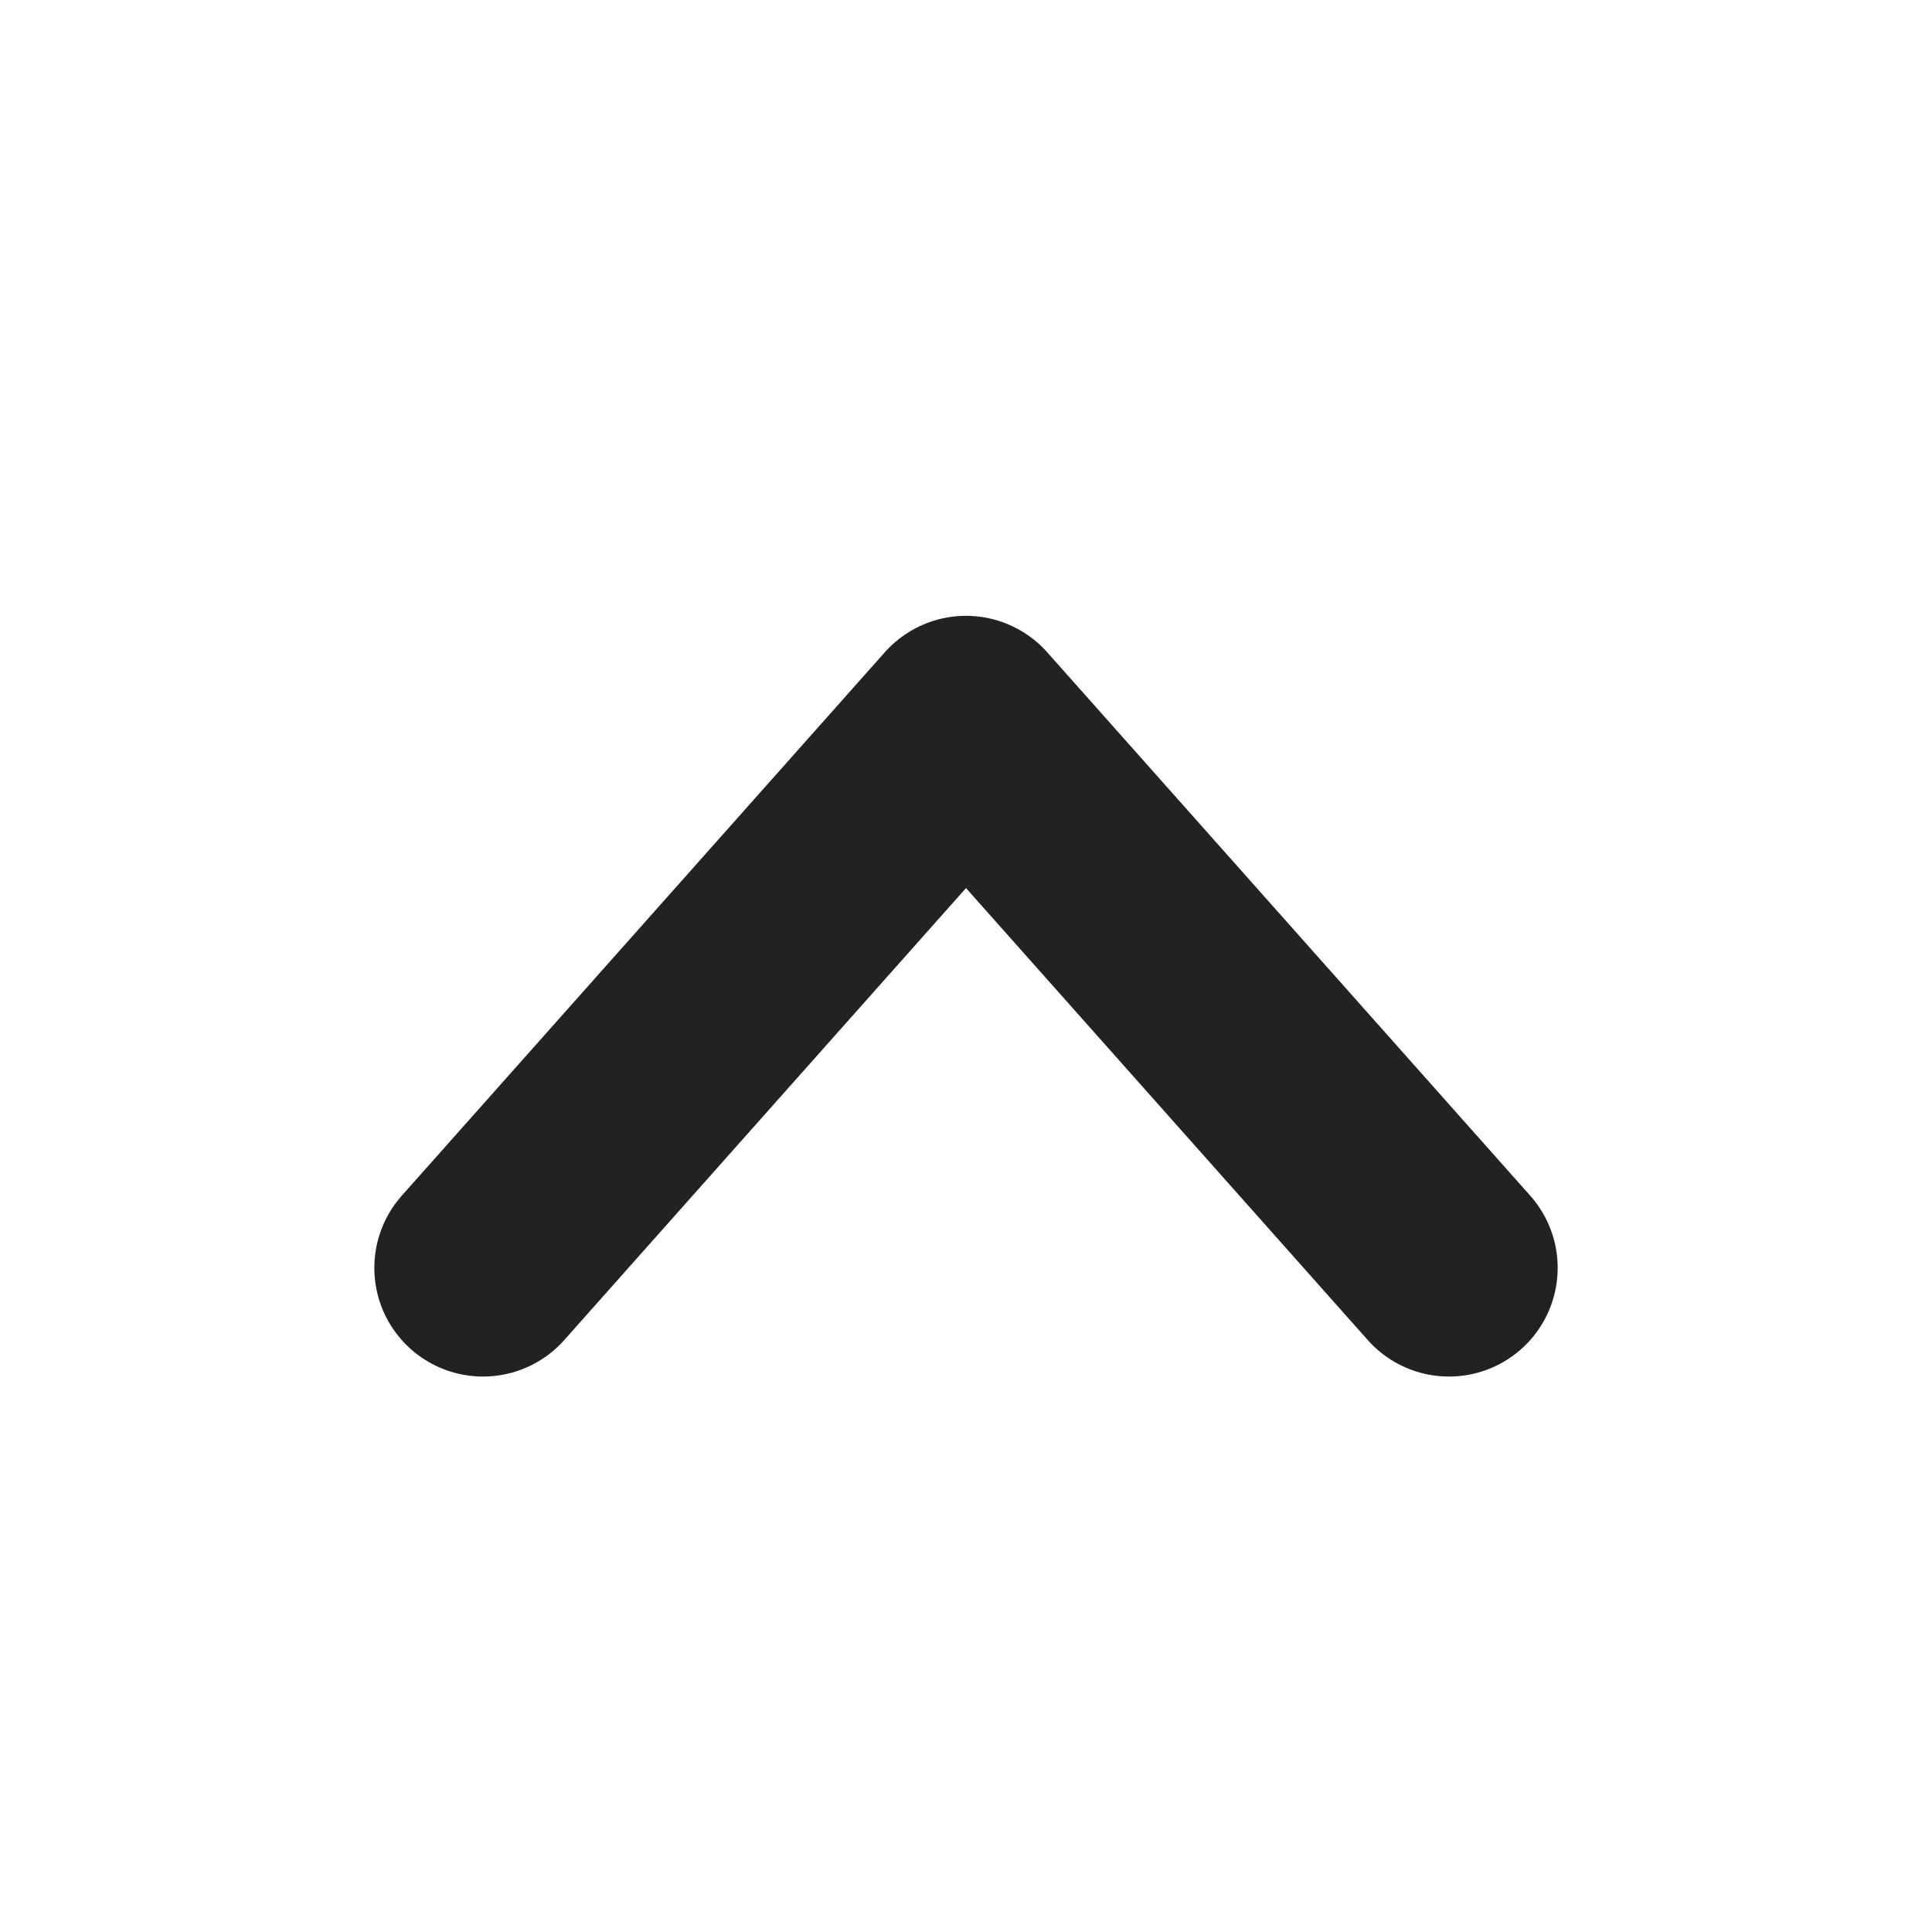
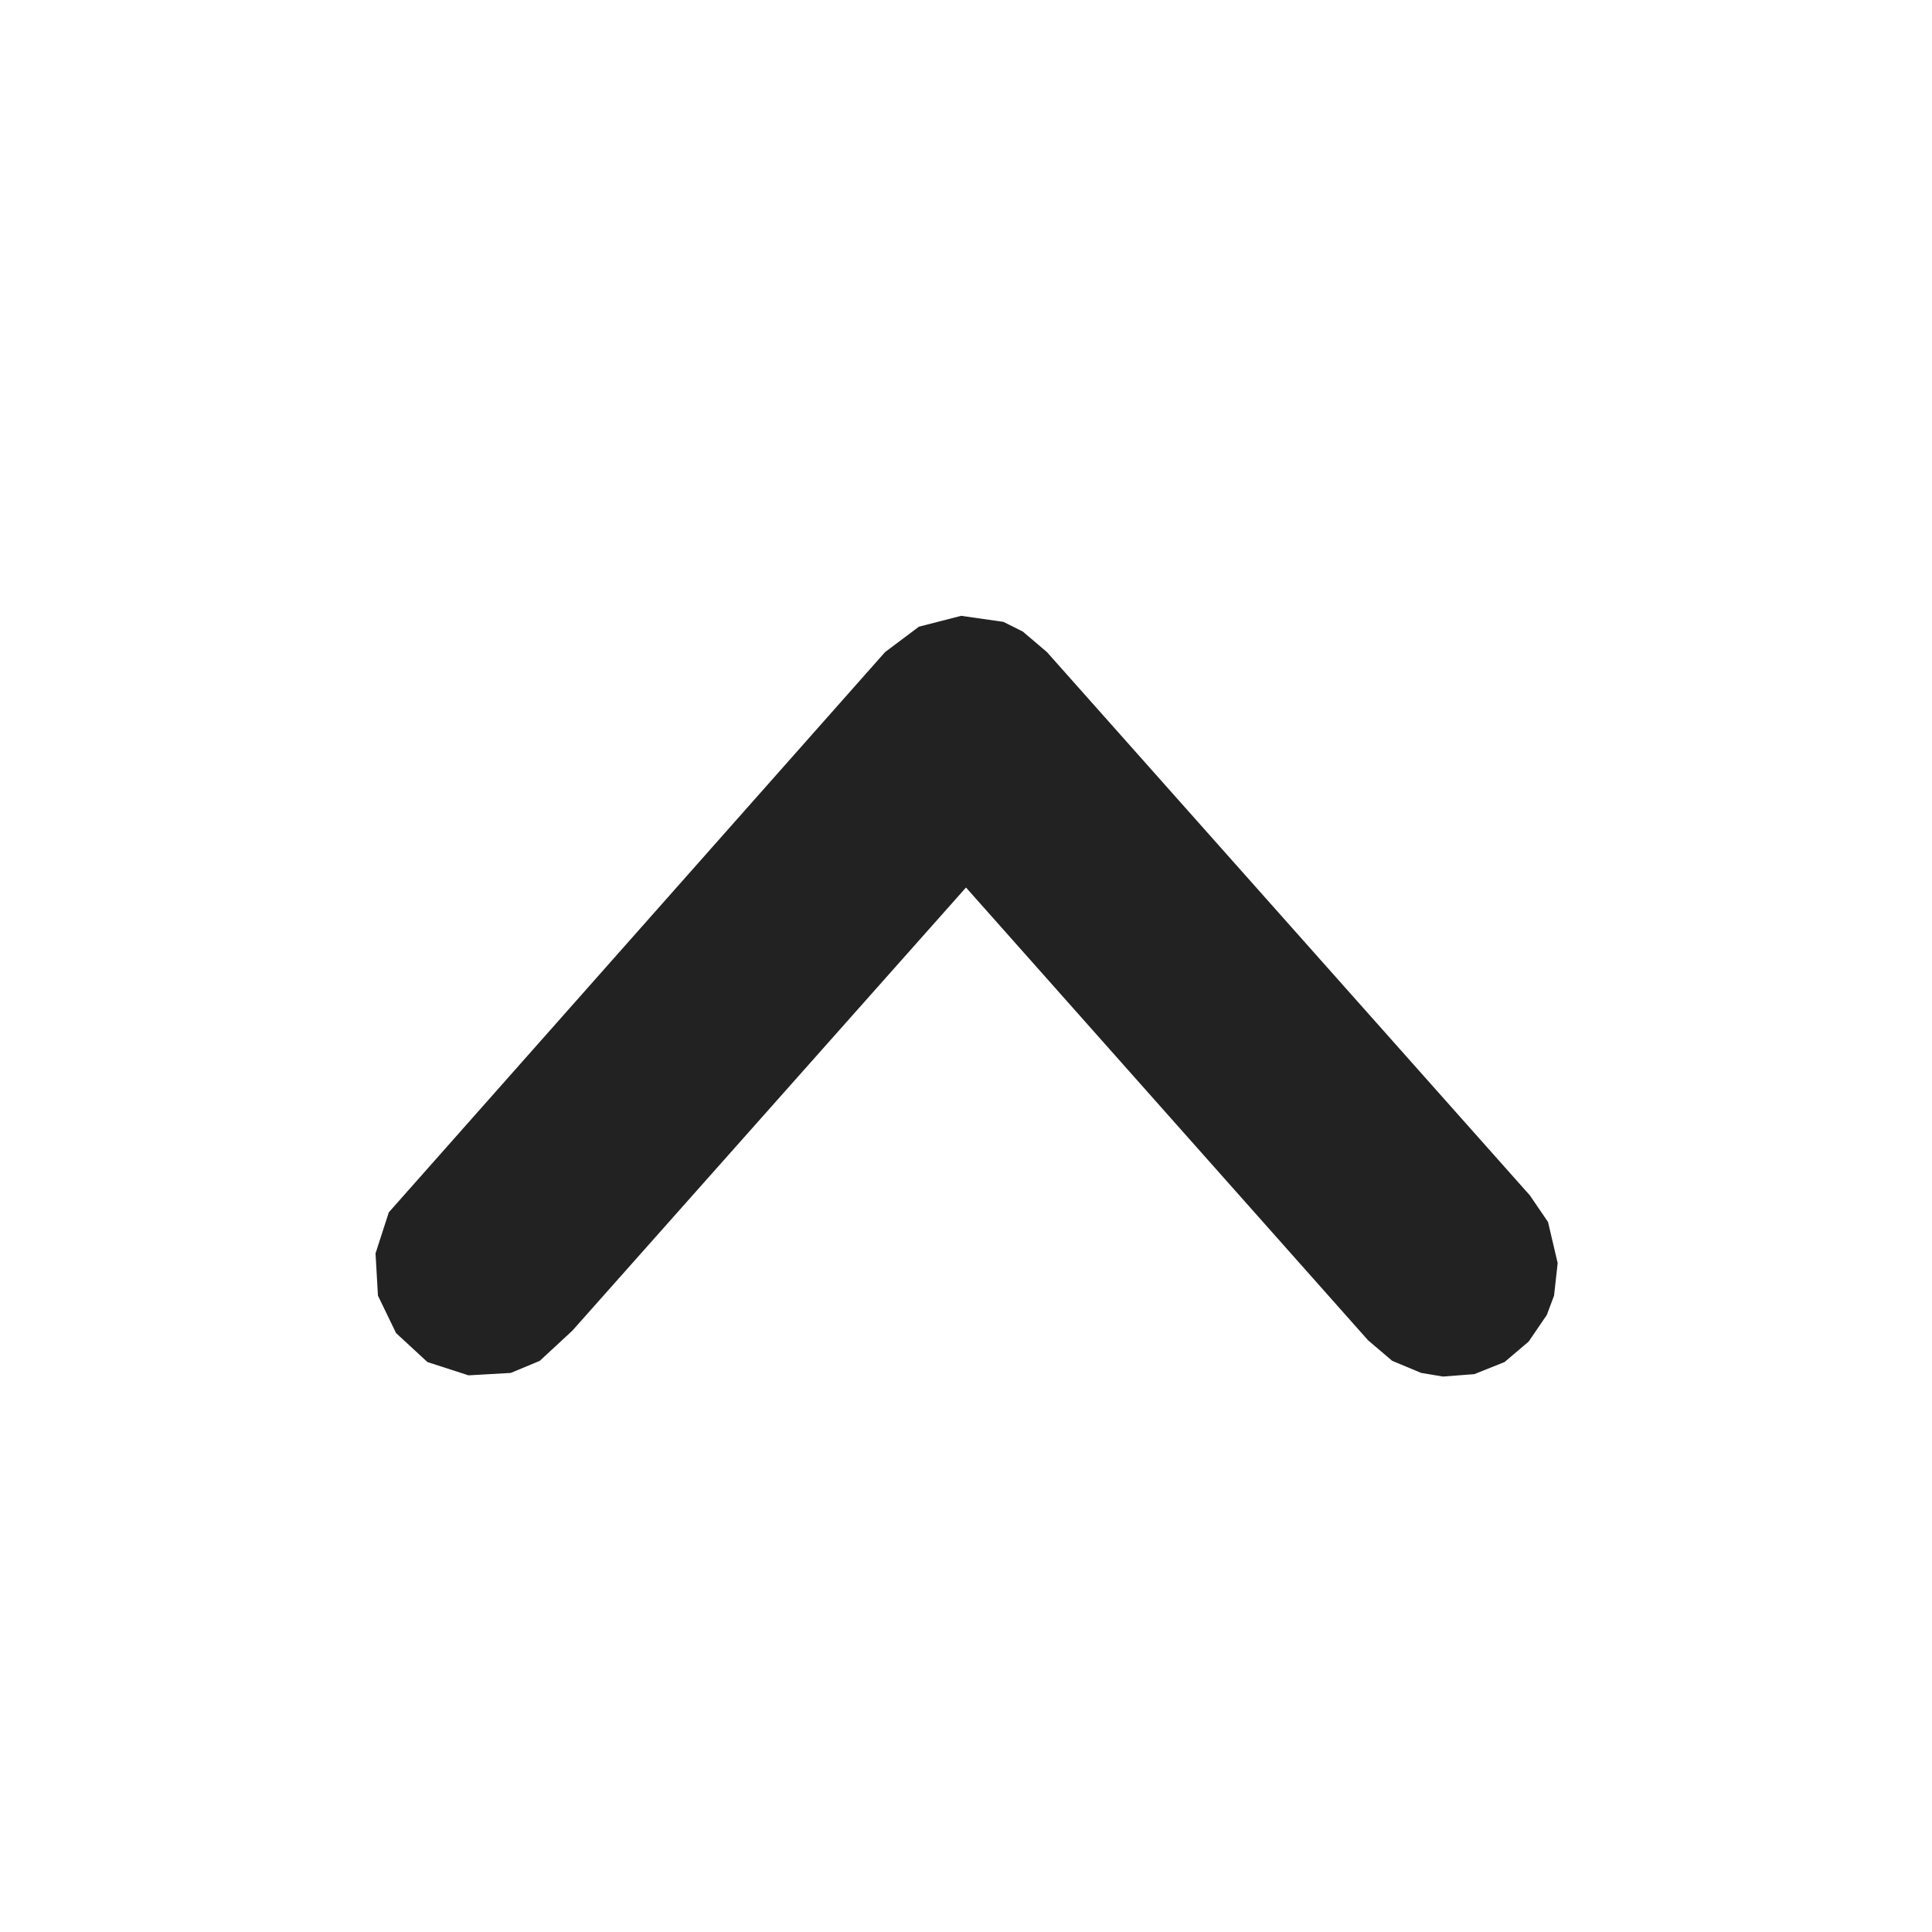
<svg xmlns="http://www.w3.org/2000/svg" width="16" height="16" viewBox="0 0 16 16">
-   <path d="M4 10.5 8 6l4 4.5" fill="none" stroke="#222" stroke-width="1.8" stroke-linecap="round" stroke-linejoin="round" />
+   <path d="M4.74 11.02L8 7.35L11.33 11.1L11.53 11.27L11.77 11.37L11.95 11.4L12.21 11.38L12.46 11.28L12.66 11.11L12.81 10.89L12.87 10.73L12.9 10.46L12.82 10.12L12.67 9.9L8.67 5.4L8.47 5.23L8.31 5.15L7.96 5.1L7.61 5.19L7.33 5.4L3.22 10.04L3.11 10.38L3.13 10.73L3.28 11.04L3.54 11.28L3.88 11.39L4.23 11.37L4.47 11.27Z" fill="#222" fill-rule="evenodd" />
</svg>
